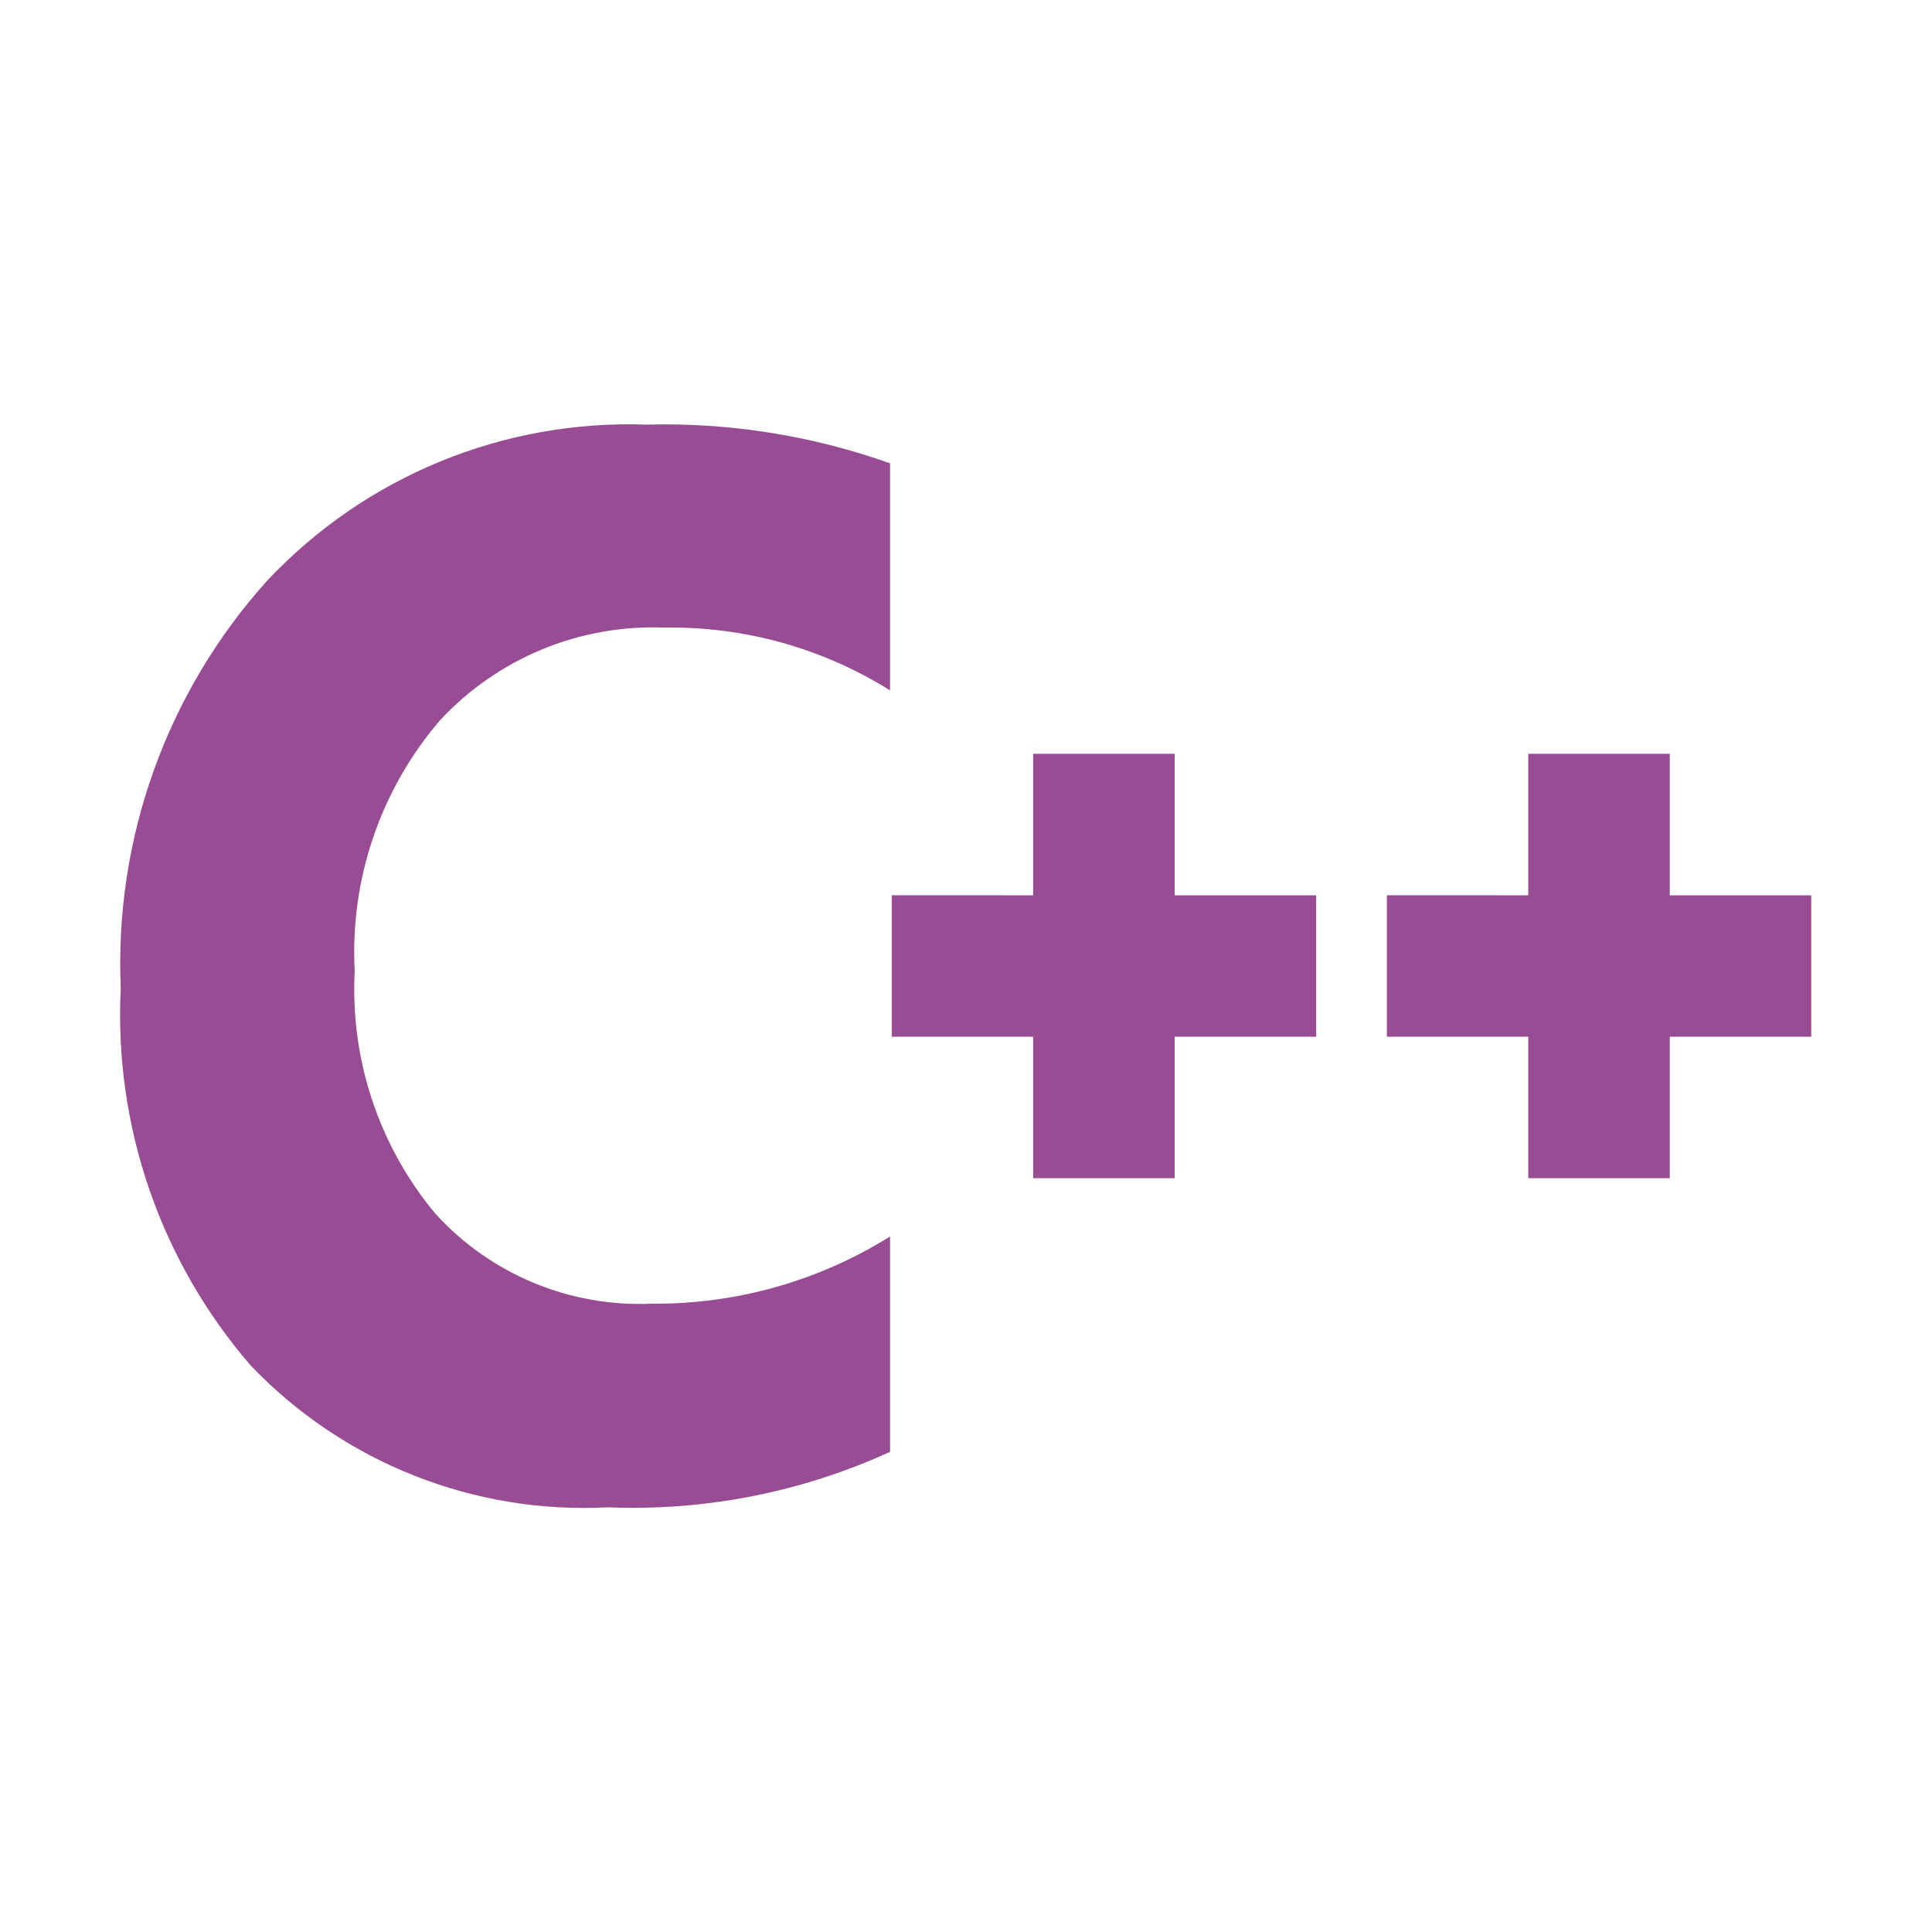
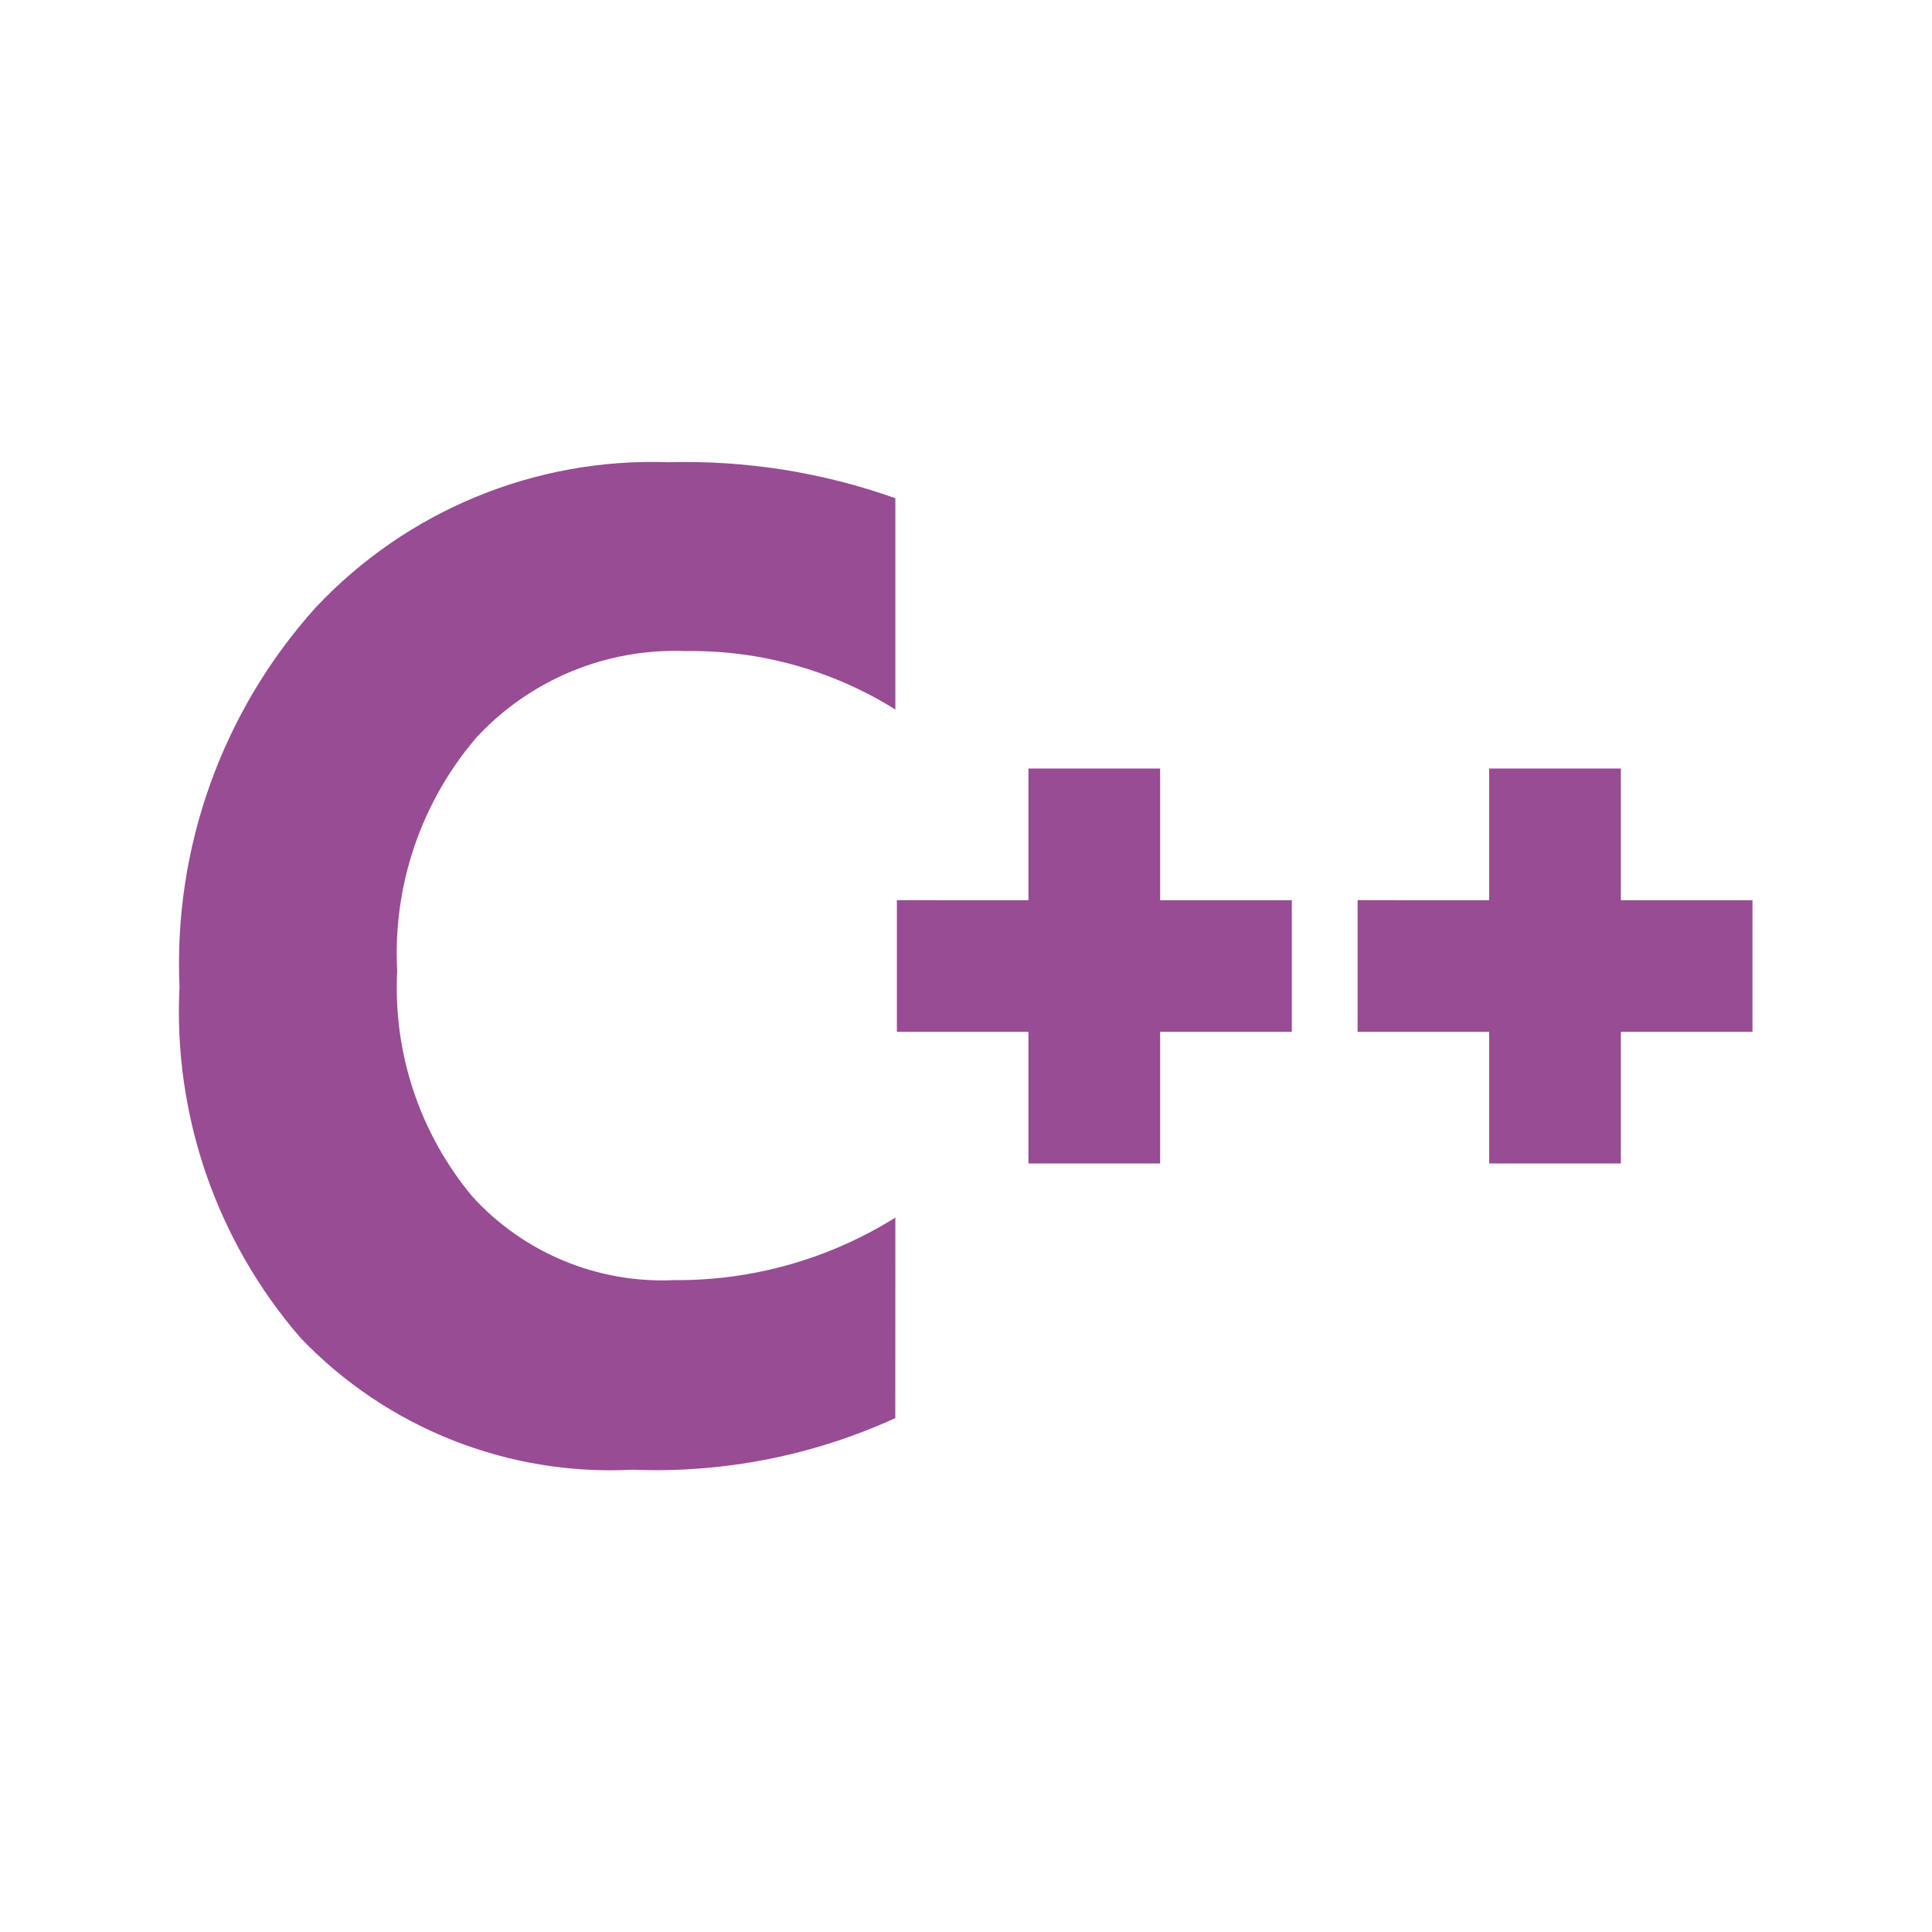
- <svg xmlns="http://www.w3.org/2000/svg" width="800px" height="800px" viewBox="0 0 32 32">
-   <path d="M14.742,24.047a10.242,10.242,0,0,1-4.673.919A7.628,7.628,0,0,1,4.155,22.62,8.876,8.876,0,0,1,2,16.369,9.476,9.476,0,0,1,4.422,9.621a8.216,8.216,0,0,1,6.285-2.588,11.151,11.151,0,0,1,4.035.641v3.761A6.839,6.839,0,0,0,11,10.395,4.813,4.813,0,0,0,7.288,11.93a5.9,5.9,0,0,0-1.413,4.159A5.8,5.8,0,0,0,7.209,20.1a4.57,4.57,0,0,0,3.59,1.493,7.319,7.319,0,0,0,3.943-1.113Z" style="fill:#984c93" />
-   <polygon points="17.112 14.829 17.112 12.485 19.456 12.485 19.456 14.829 21.8 14.829 21.8 17.172 19.456 17.172 19.456 19.515 17.112 19.515 17.112 17.172 14.77 17.172 14.77 14.828 17.112 14.829" style="fill:#984c93" />
-   <polygon points="25.313 14.829 25.313 12.485 27.657 12.485 27.657 14.829 30 14.829 30 17.172 27.657 17.172 27.657 19.515 25.313 19.515 25.313 17.172 22.971 17.172 22.971 14.828 25.313 14.829" style="fill:#984c93" />
+ <svg xmlns="http://www.w3.org/2000/svg" width="800px" height="800px" viewBox="0 0 32 32" version="1.1" id="svg2">
+   <defs id="defs2" />
+   <path d="m 14.829,23.488 a 9.53,9.53 0 0 1 -4.348,0.855 7.098,7.098 0 0 1 -5.503,-2.183 8.259,8.259 0 0 1 -2.005,-5.817 8.818,8.818 0 0 1 2.254,-6.279 7.645,7.645 0 0 1 5.848,-2.408 10.376,10.376 0 0 1 3.755,0.596 v 3.5 a 6.364,6.364 0 0 0 -3.482,-0.968 4.479,4.479 0 0 0 -3.454,1.428 5.49,5.49 0 0 0 -1.315,3.87 5.397,5.397 0 0 0 1.241,3.732 4.252,4.252 0 0 0 3.341,1.389 6.81,6.81 0 0 0 3.669,-1.036 z" style="fill:#984c93;stroke-width:0.931" id="path1" />
+   <polygon points="17.112,12.485 19.456,12.485 19.456,14.829 21.8,14.829 21.8,17.172 19.456,17.172 19.456,19.515 17.112,19.515 17.112,17.172 14.77,17.172 14.77,14.828 17.112,14.829 " style="fill:#984c93" id="polygon1" transform="matrix(0.9305102,0,0,0.9305102,1.111457,1.111985)" />
+   <polygon points="25.313,12.485 27.657,12.485 27.657,14.829 30,14.829 30,17.172 27.657,17.172 27.657,19.515 25.313,19.515 25.313,17.172 22.971,17.172 22.971,14.828 25.313,14.829 " style="fill:#984c93" id="polygon2" transform="matrix(0.9305102,0,0,0.9305102,1.111457,1.111985)" />
</svg>
